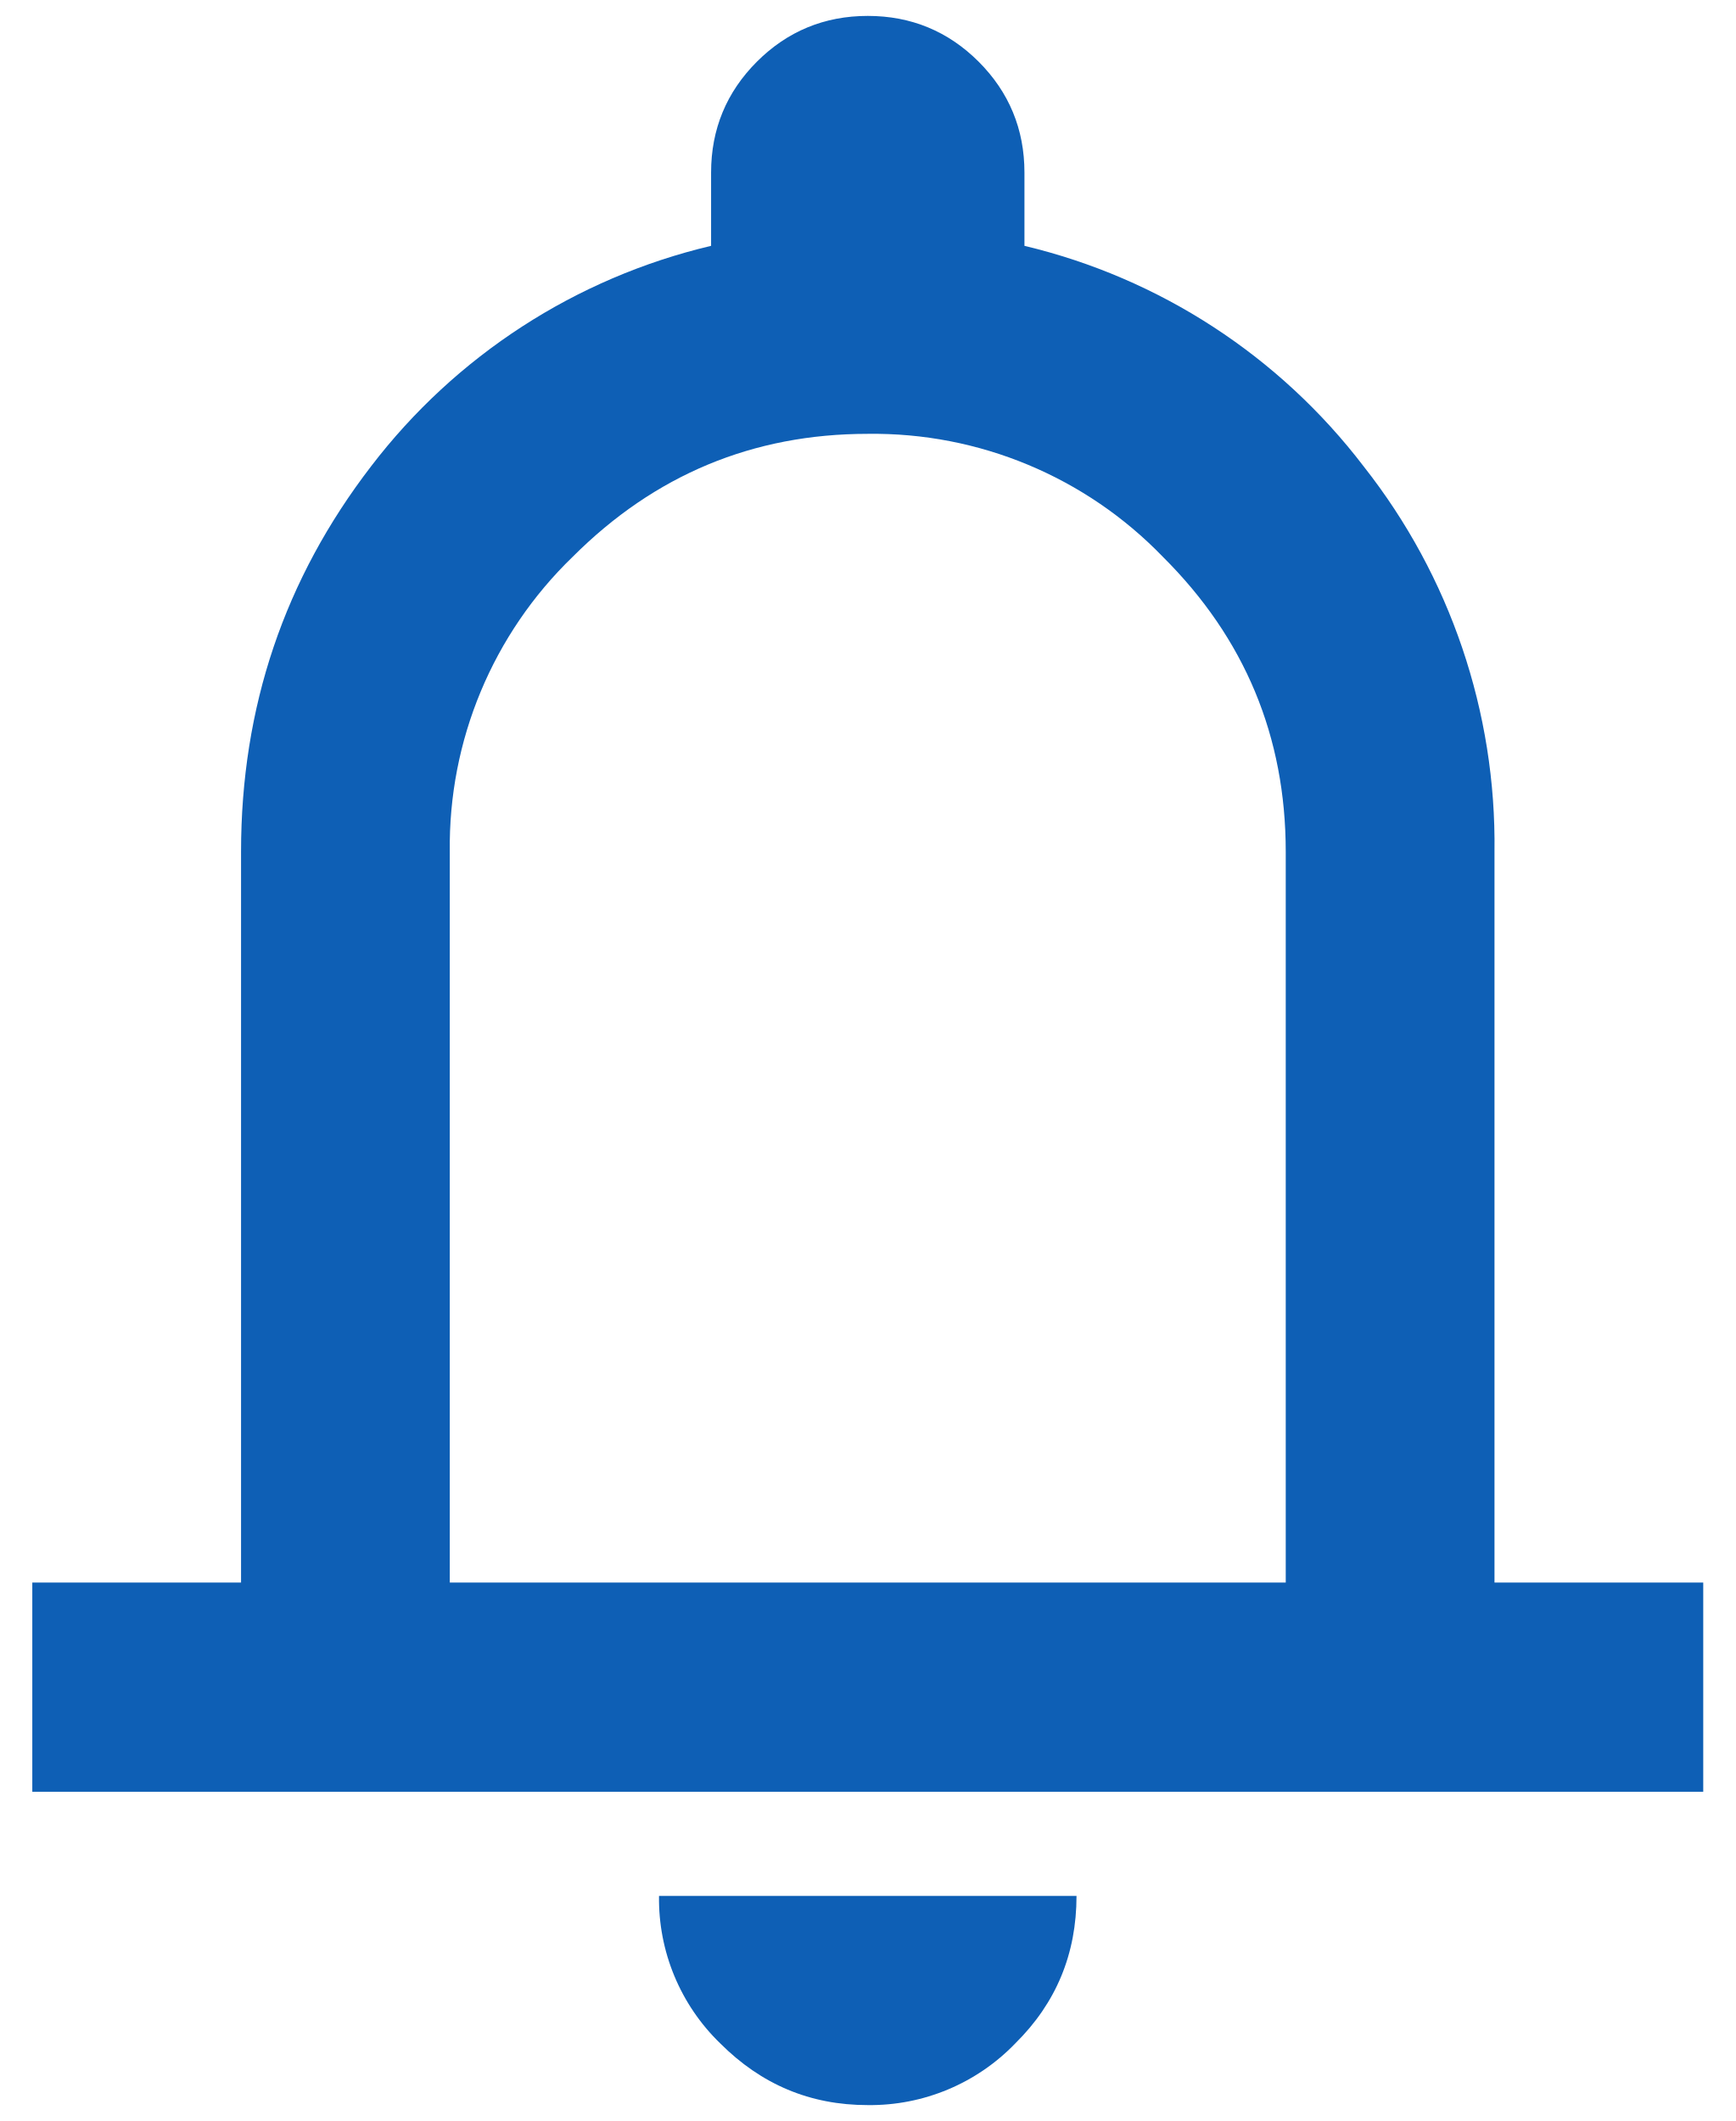
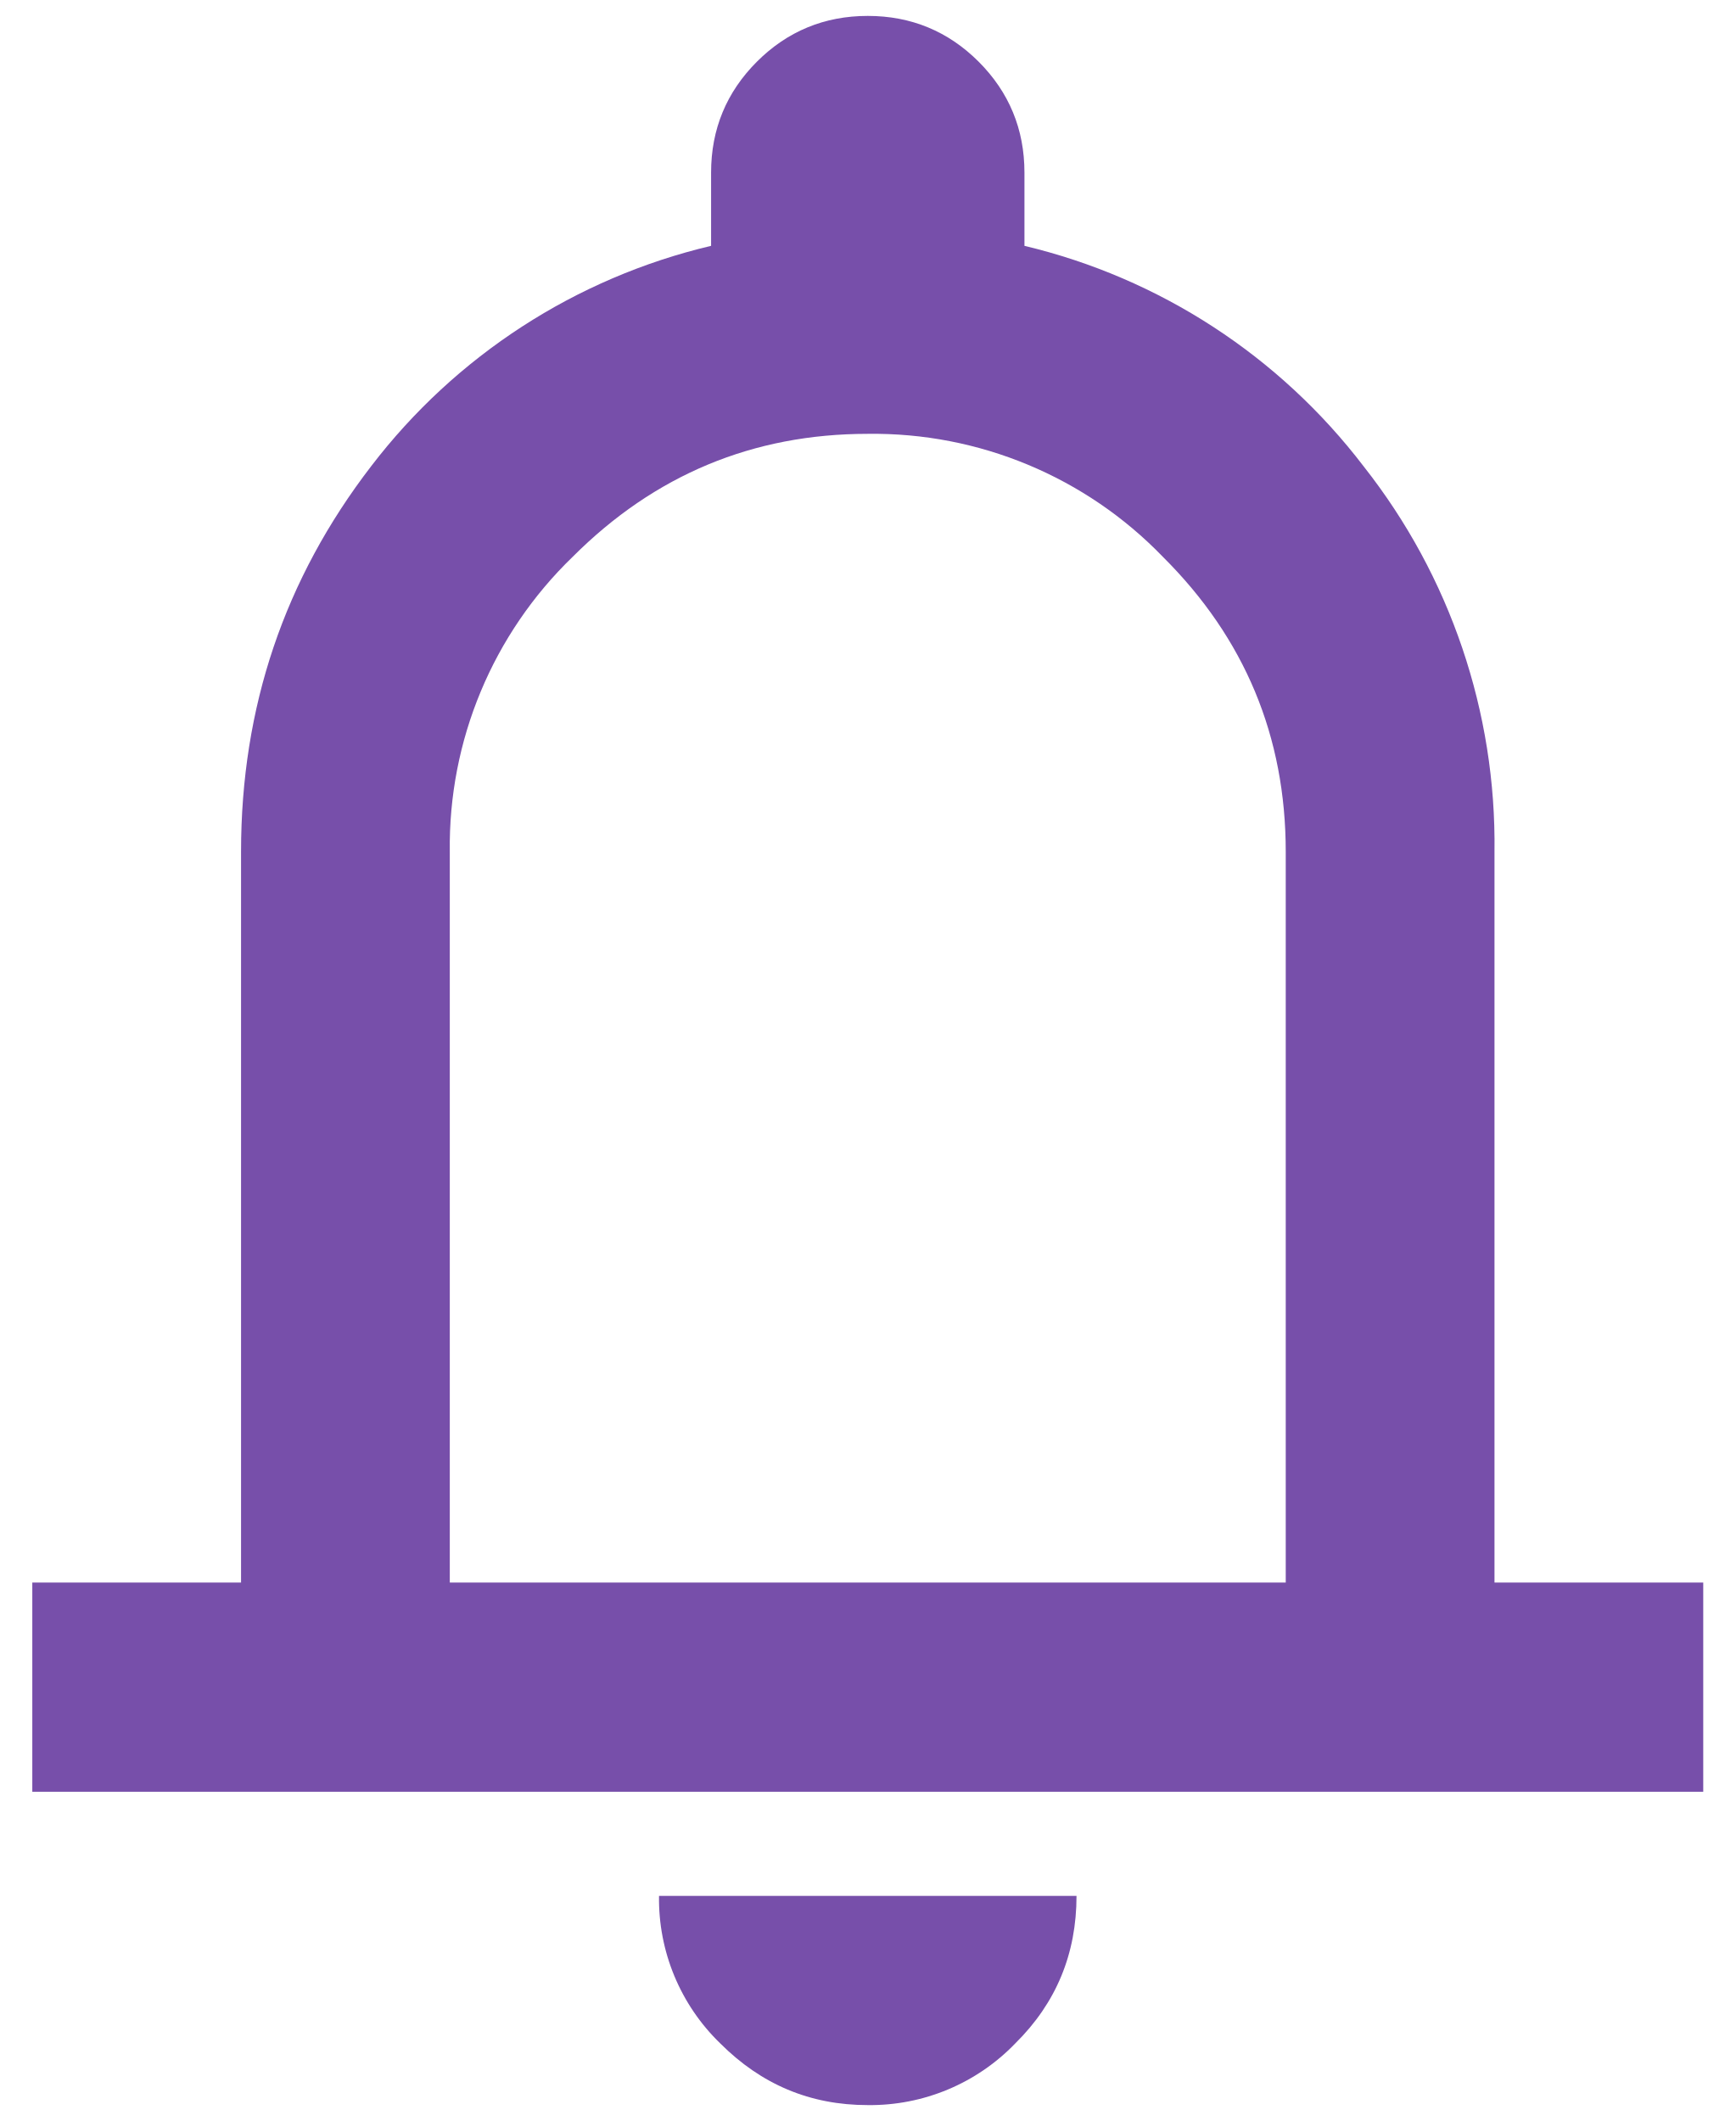
<svg xmlns="http://www.w3.org/2000/svg" viewBox="0 0 36 44" width="36" height="44" fill="none">
-   <path fill="#0E5FB5" d="M.67 37.17v-4.34H5V17.67c0-3 .9-5.66 2.7-8a12.5 12.5 0 0 1 7.05-4.57V3.58c0-.9.32-1.67.95-2.3.63-.63 1.4-.95 2.3-.95.9 0 1.67.32 2.3.95.63.63.95 1.4.95 2.3V5.1a12.5 12.5 0 0 1 7.04 4.58A12.64 12.64 0 0 1 31 17.67v15.16h4.33v4.34H.67ZM18 43.67c-1.2 0-2.21-.43-3.06-1.28a4.17 4.17 0 0 1-1.27-3.06h8.66c0 1.2-.42 2.22-1.27 3.06A4.18 4.18 0 0 1 18 43.67ZM9.33 32.83h17.34V17.67c0-2.39-.85-4.43-2.55-6.12A8.35 8.35 0 0 0 18 9c-2.38 0-4.42.85-6.12 2.55a8.35 8.35 0 0 0-2.55 6.12v15.16Z" />
+   <path fill="#774FAA" d="M.67 37.17v-4.34H5V17.67c0-3 .9-5.66 2.7-8a12.5 12.5 0 0 1 7.05-4.57V3.58c0-.9.32-1.67.95-2.3.63-.63 1.4-.95 2.3-.95.9 0 1.67.32 2.3.95.63.63.95 1.4.95 2.3V5.1a12.5 12.5 0 0 1 7.04 4.58A12.64 12.64 0 0 1 31 17.67v15.16h4.33v4.34H.67ZM18 43.67c-1.2 0-2.21-.43-3.06-1.28a4.17 4.17 0 0 1-1.27-3.06h8.66c0 1.2-.42 2.22-1.27 3.06A4.18 4.18 0 0 1 18 43.67ZM9.33 32.83h17.34V17.67c0-2.39-.85-4.43-2.55-6.12A8.35 8.35 0 0 0 18 9c-2.38 0-4.42.85-6.12 2.55a8.35 8.35 0 0 0-2.55 6.12v15.16Z" />
</svg>
